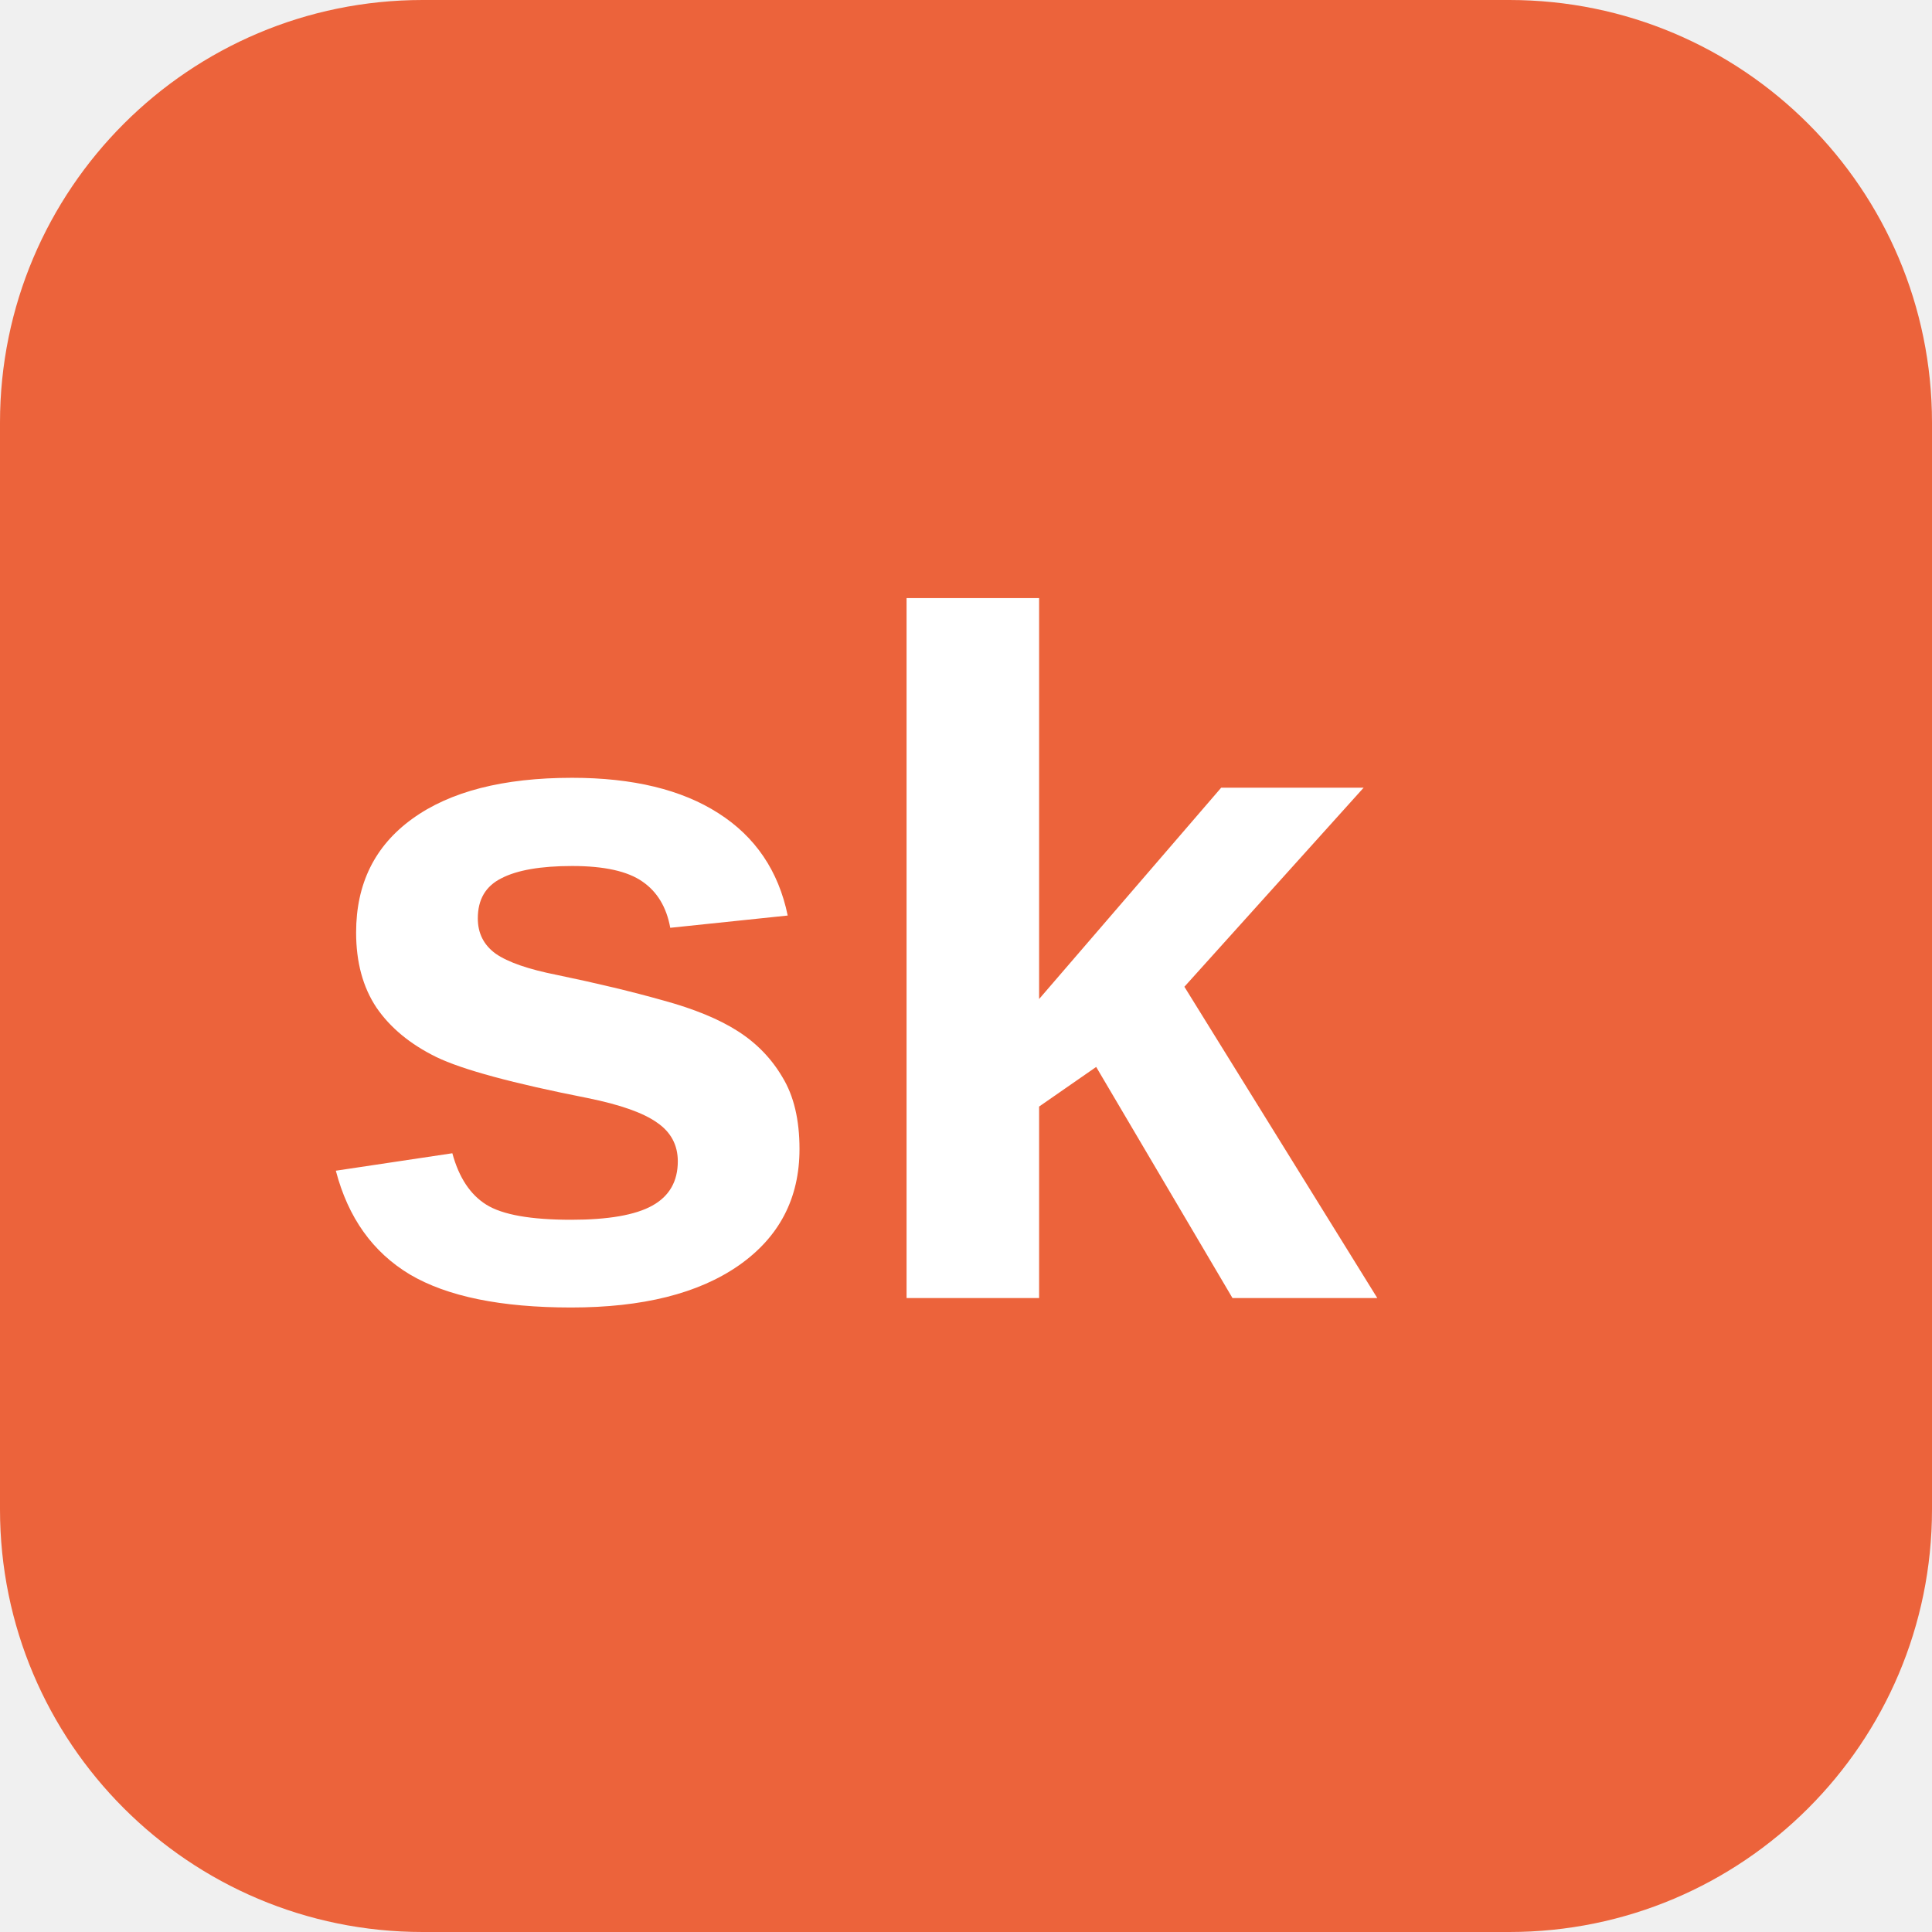
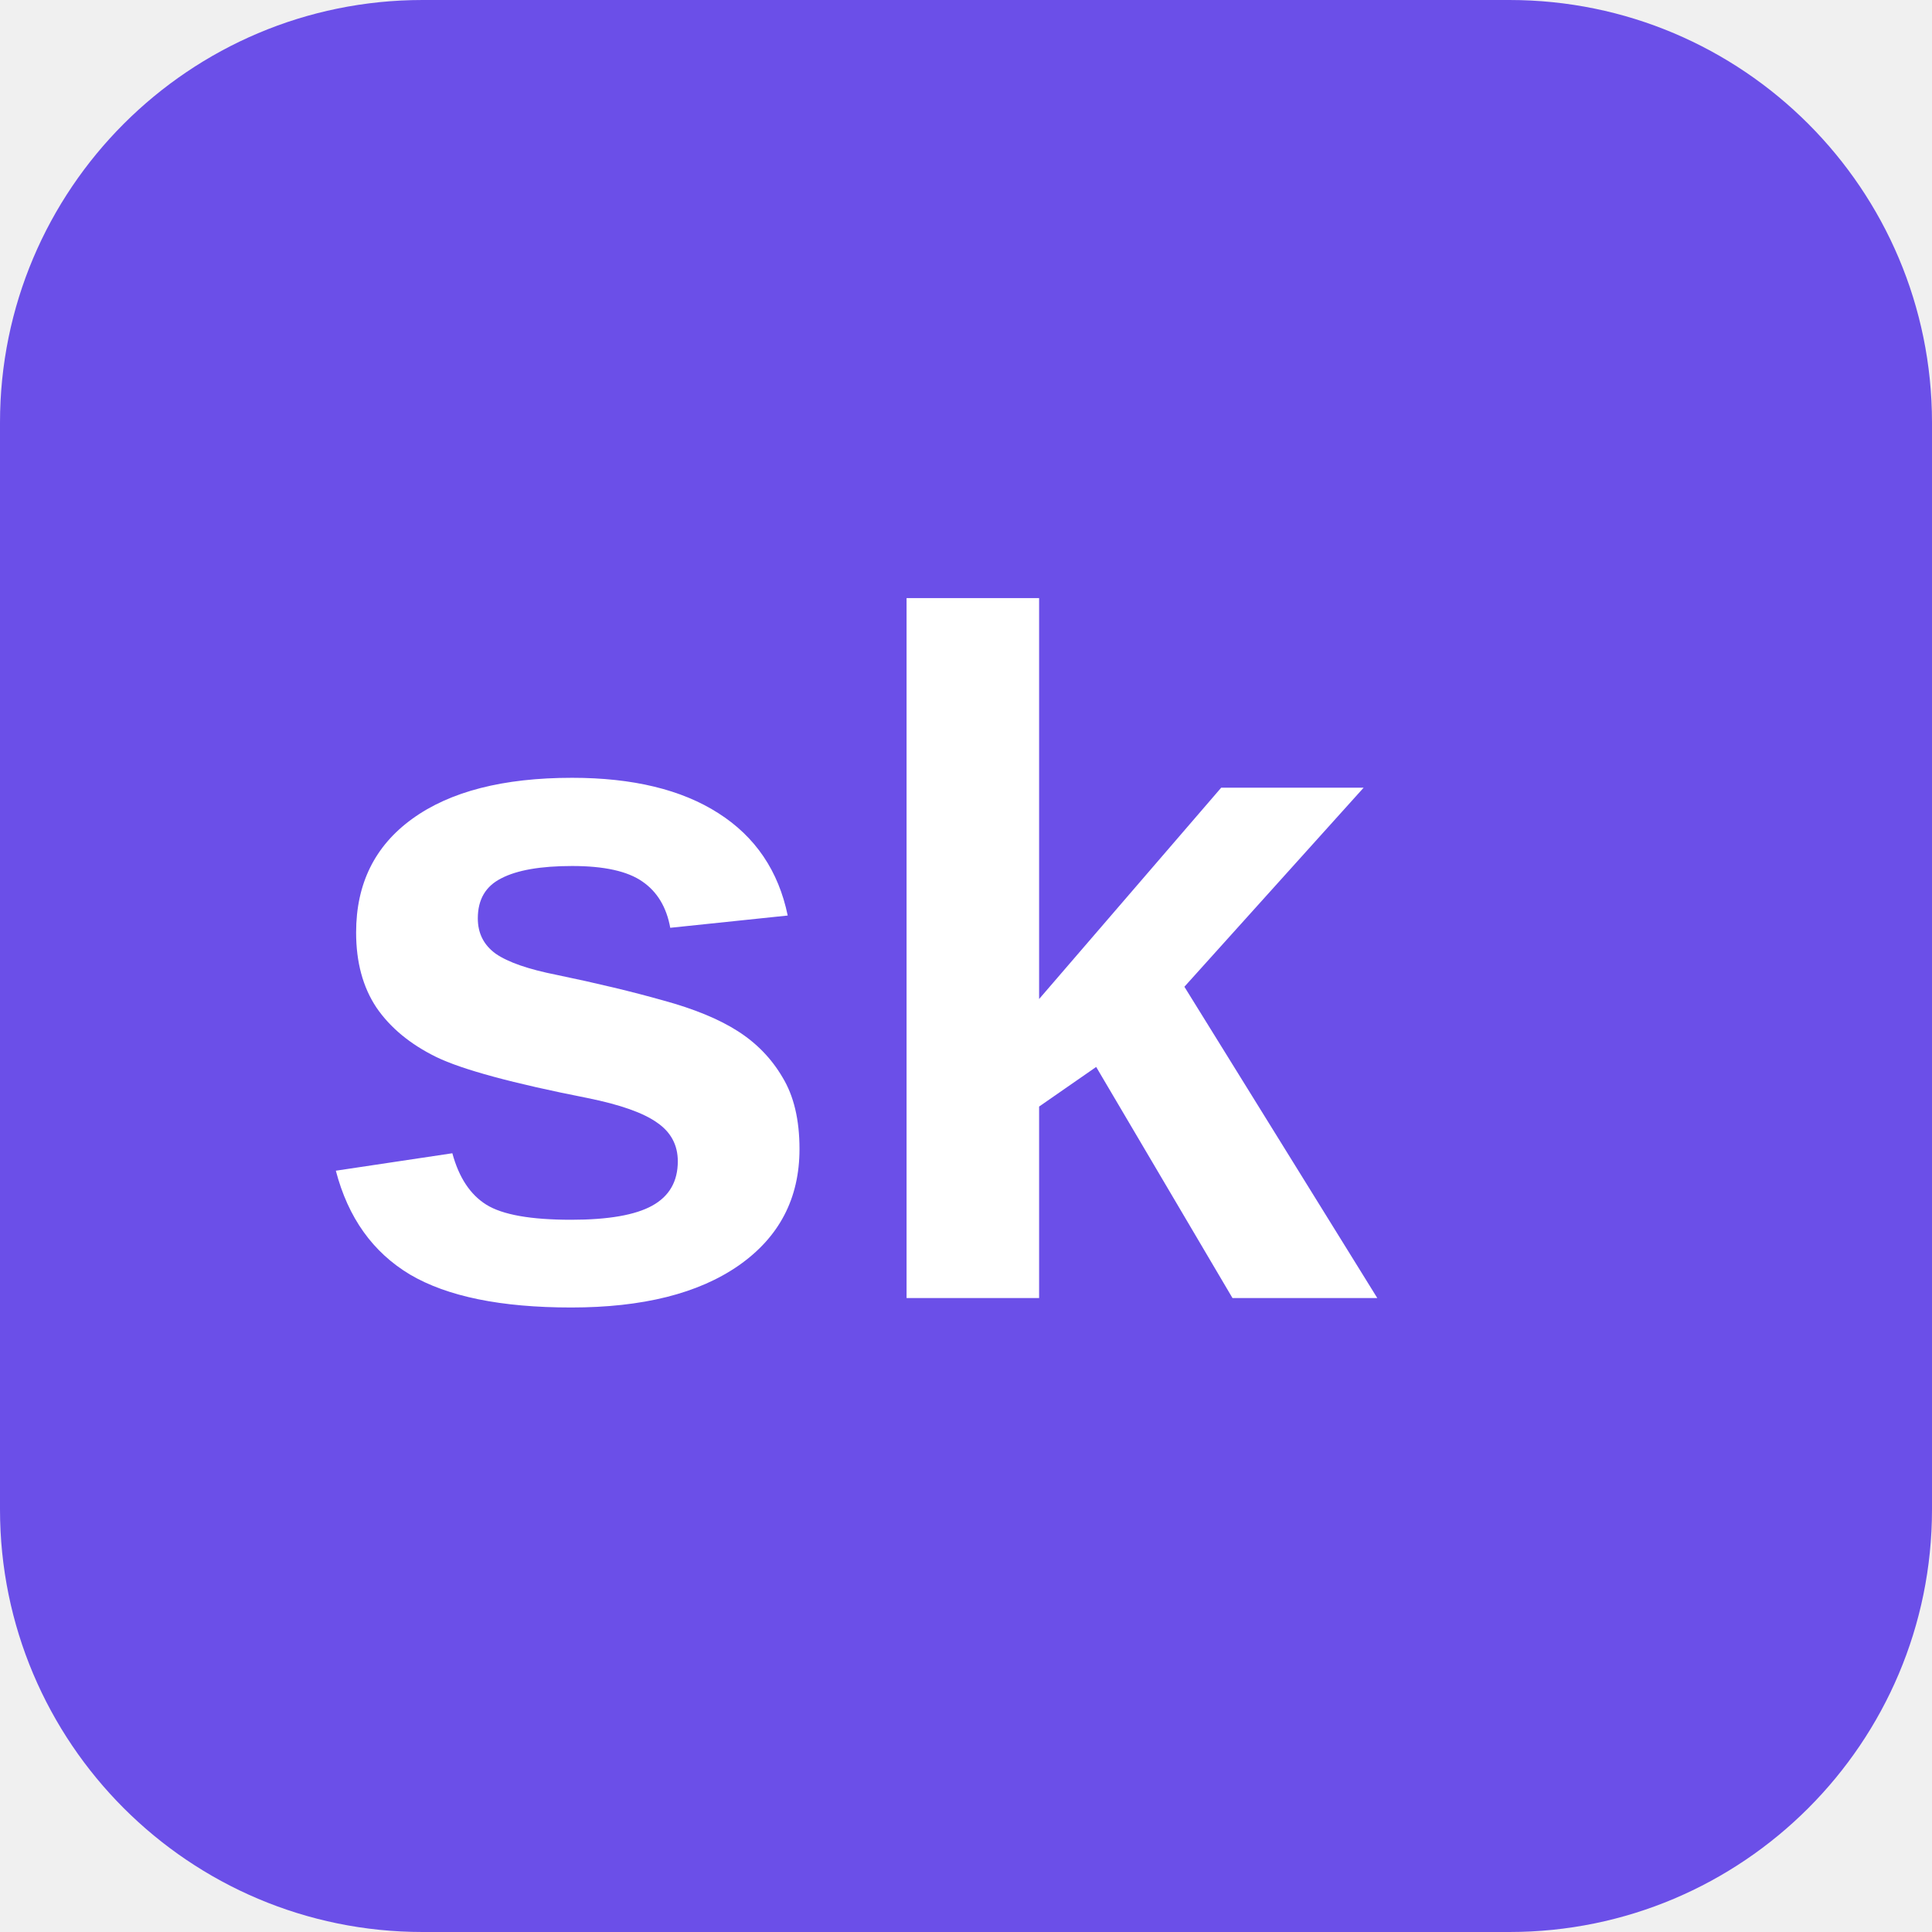
<svg xmlns="http://www.w3.org/2000/svg" viewBox="0 0 64 64">
-   <rect width="64" height="64" rx="14" fill="#ec633b" />
+   <rect width="64" height="64" rx="14" fill="#6b4fe8" />
  <text x="10" y="43" font-family="Arial,sans-serif" font-weight="bold" font-size="32" fill="#fff">sk</text>
</svg>
